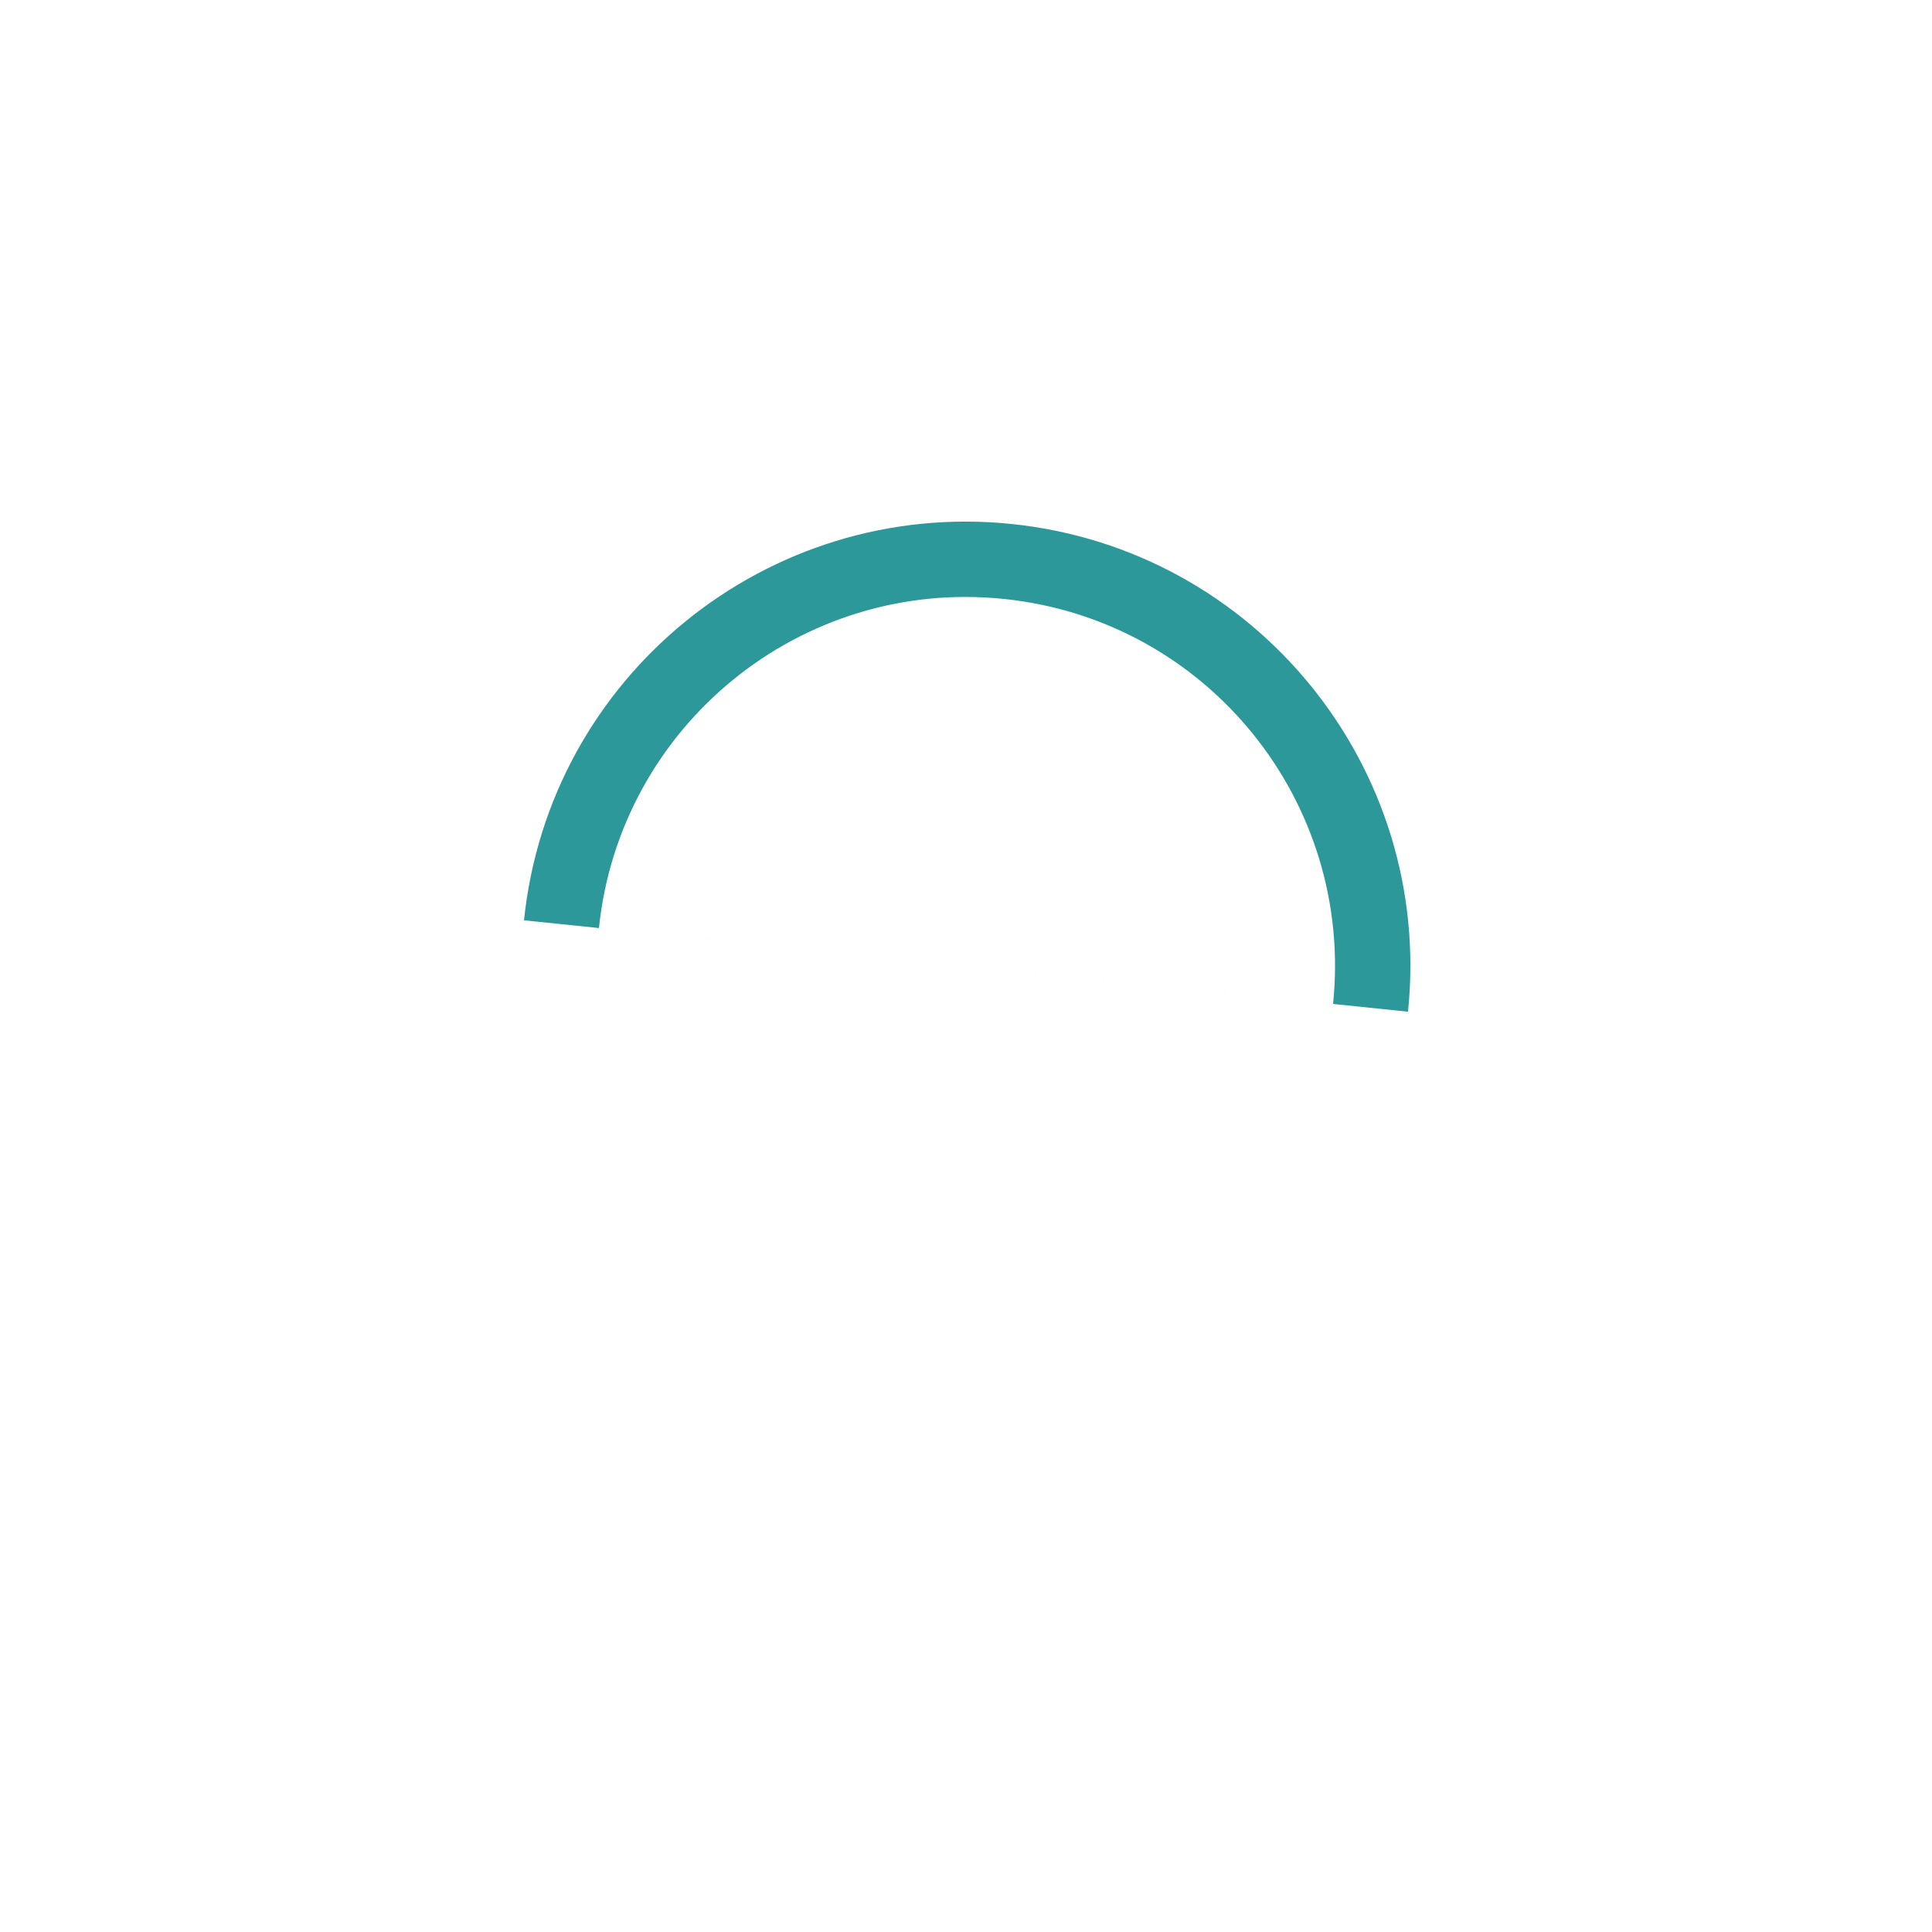
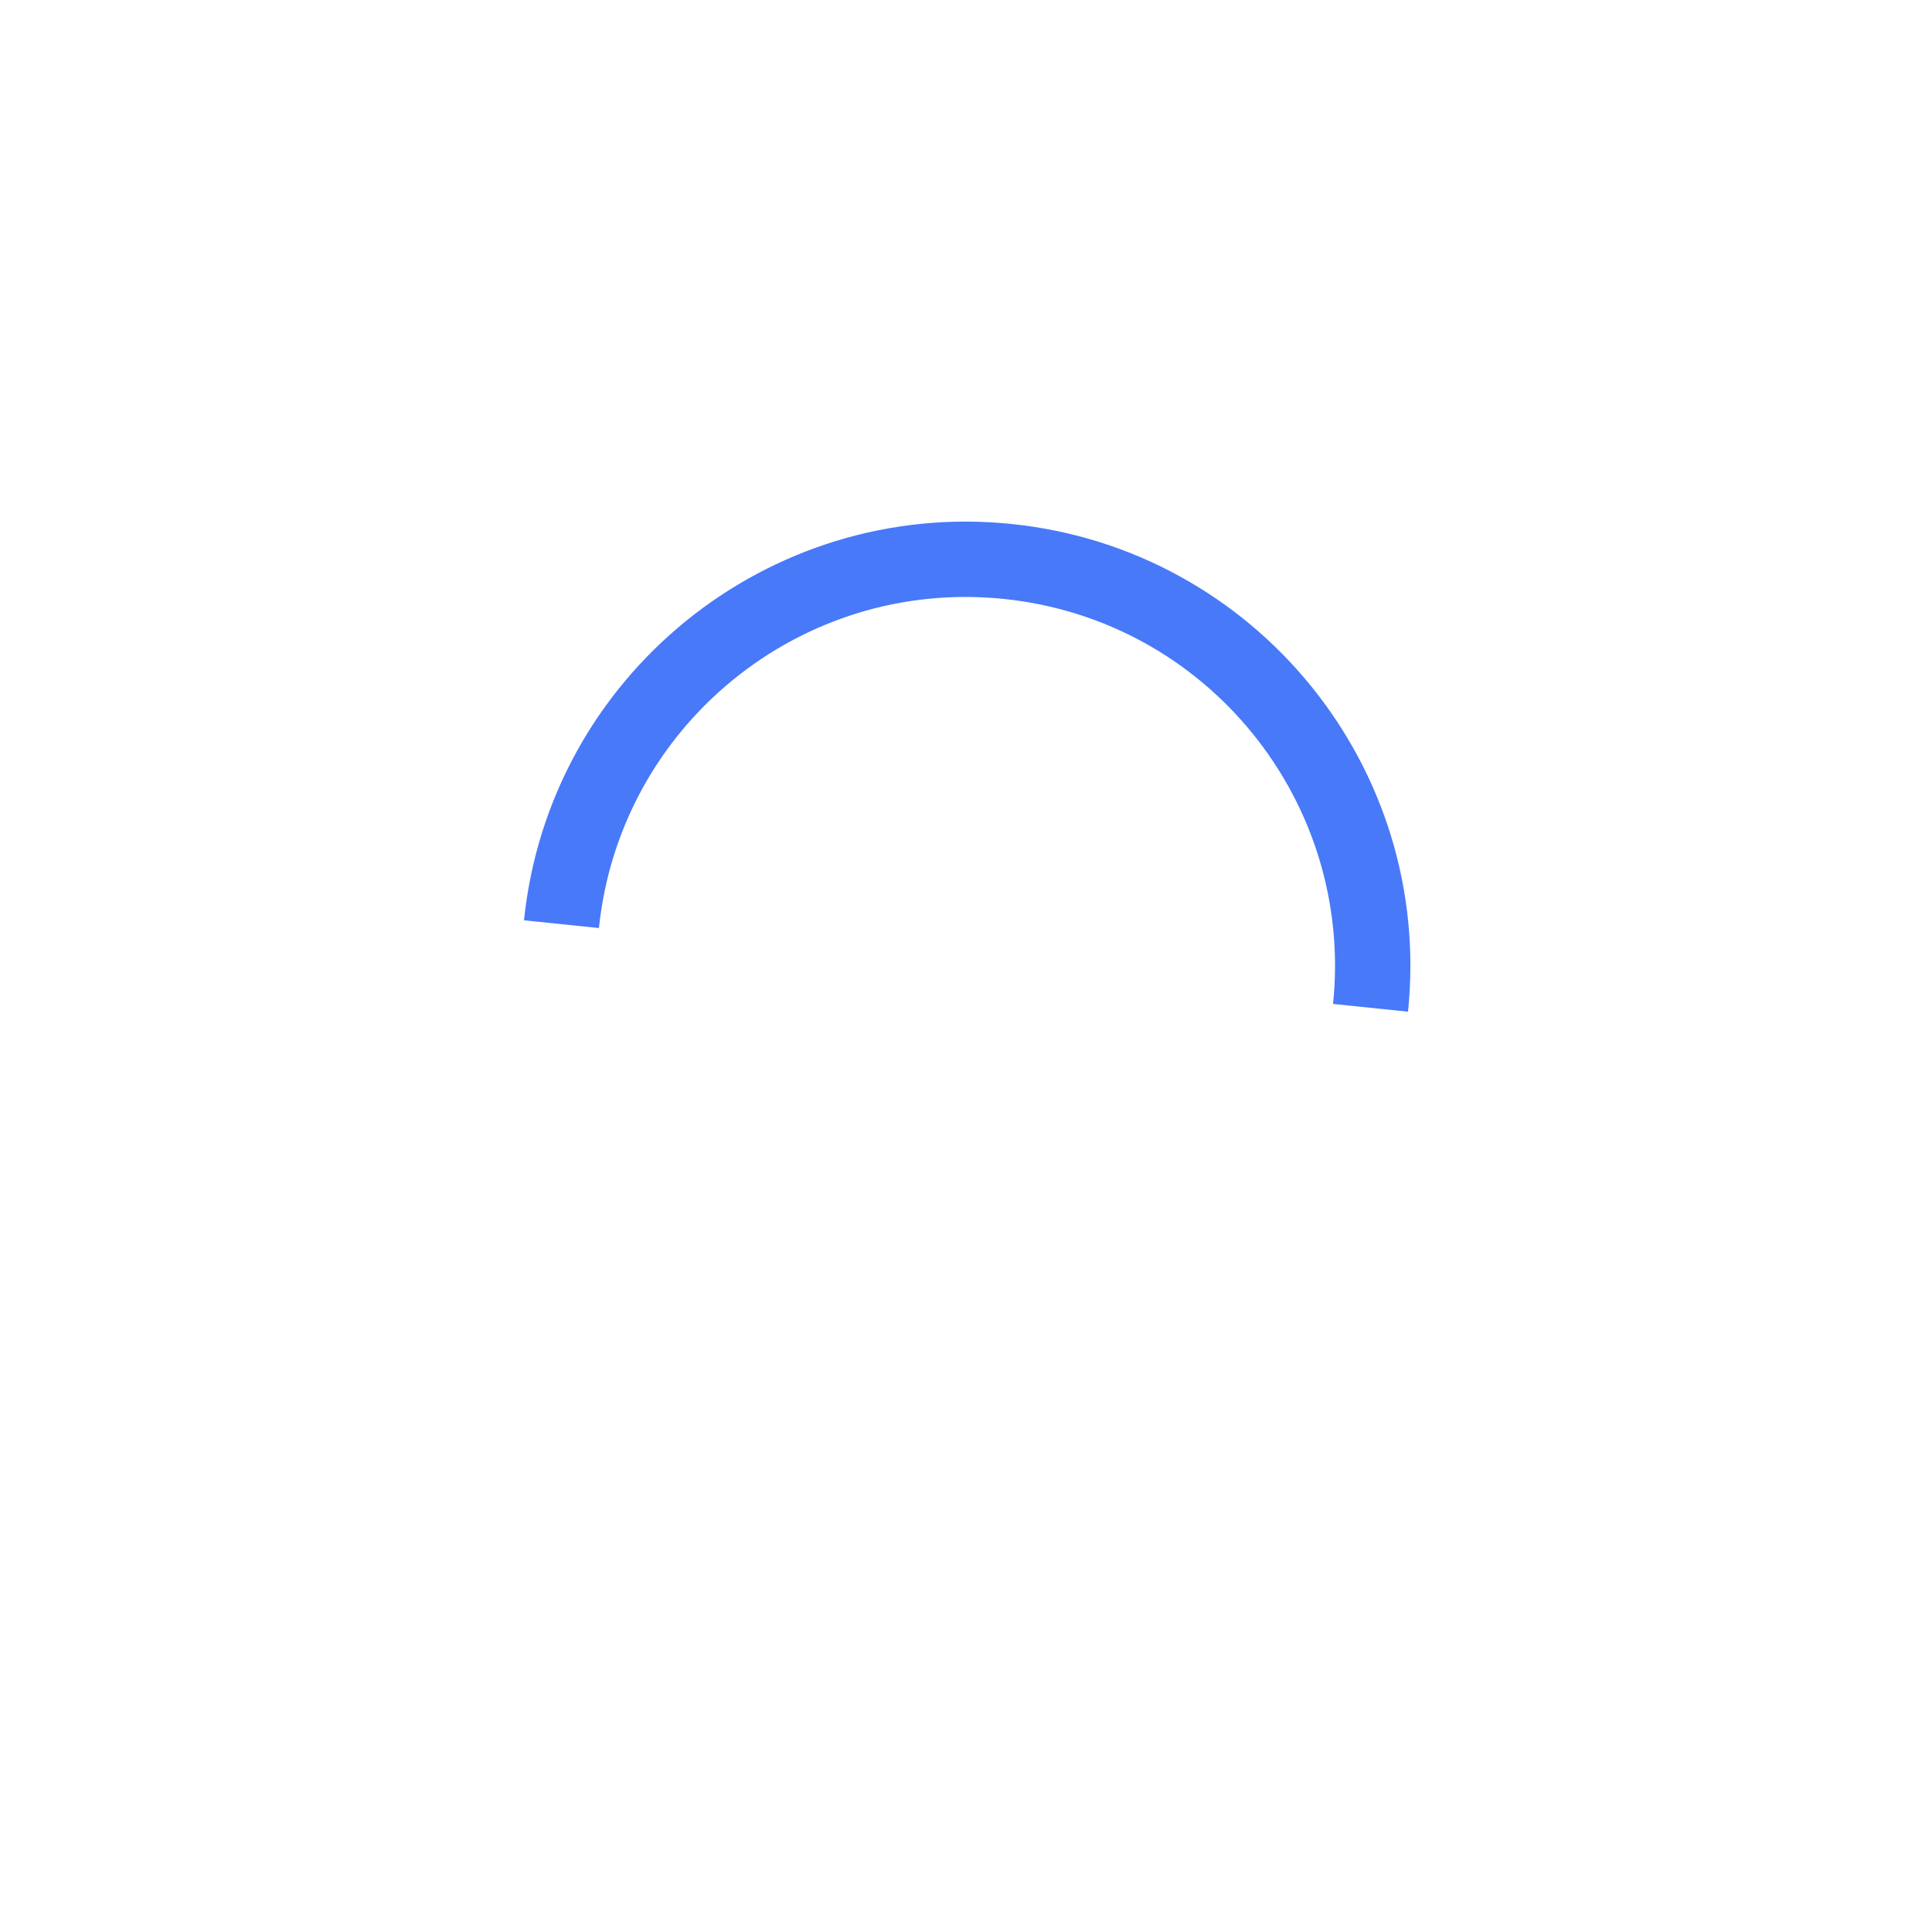
<svg xmlns="http://www.w3.org/2000/svg" version="1.1" id="L9" x="0px" y="0px" viewBox="0 0 100 100" enable-background="new 0 0 0 0" xml:space="preserve">
-   <path fill="#2c9899" d="M73,50c0-12.7-10.3-23-23-23S27,37.3,27,50 M30.9,50c0-10.5,8.5-19.1,19.1-19.1S69.1,39.5,69.1,50" transform="rotate(5.90184 50 50)">
+   <path fill="#4879F9" d="M73,50c0-12.7-10.3-23-23-23S27,37.3,27,50 M30.9,50c0-10.5,8.5-19.1,19.1-19.1S69.1,39.5,69.1,50" transform="rotate(5.90184 50 50)">
    <animateTransform attributeName="transform" attributeType="XML" type="rotate" dur="1s" from="0 50 50" to="360 50 50" repeatCount="indefinite" />
  </path>
</svg>
